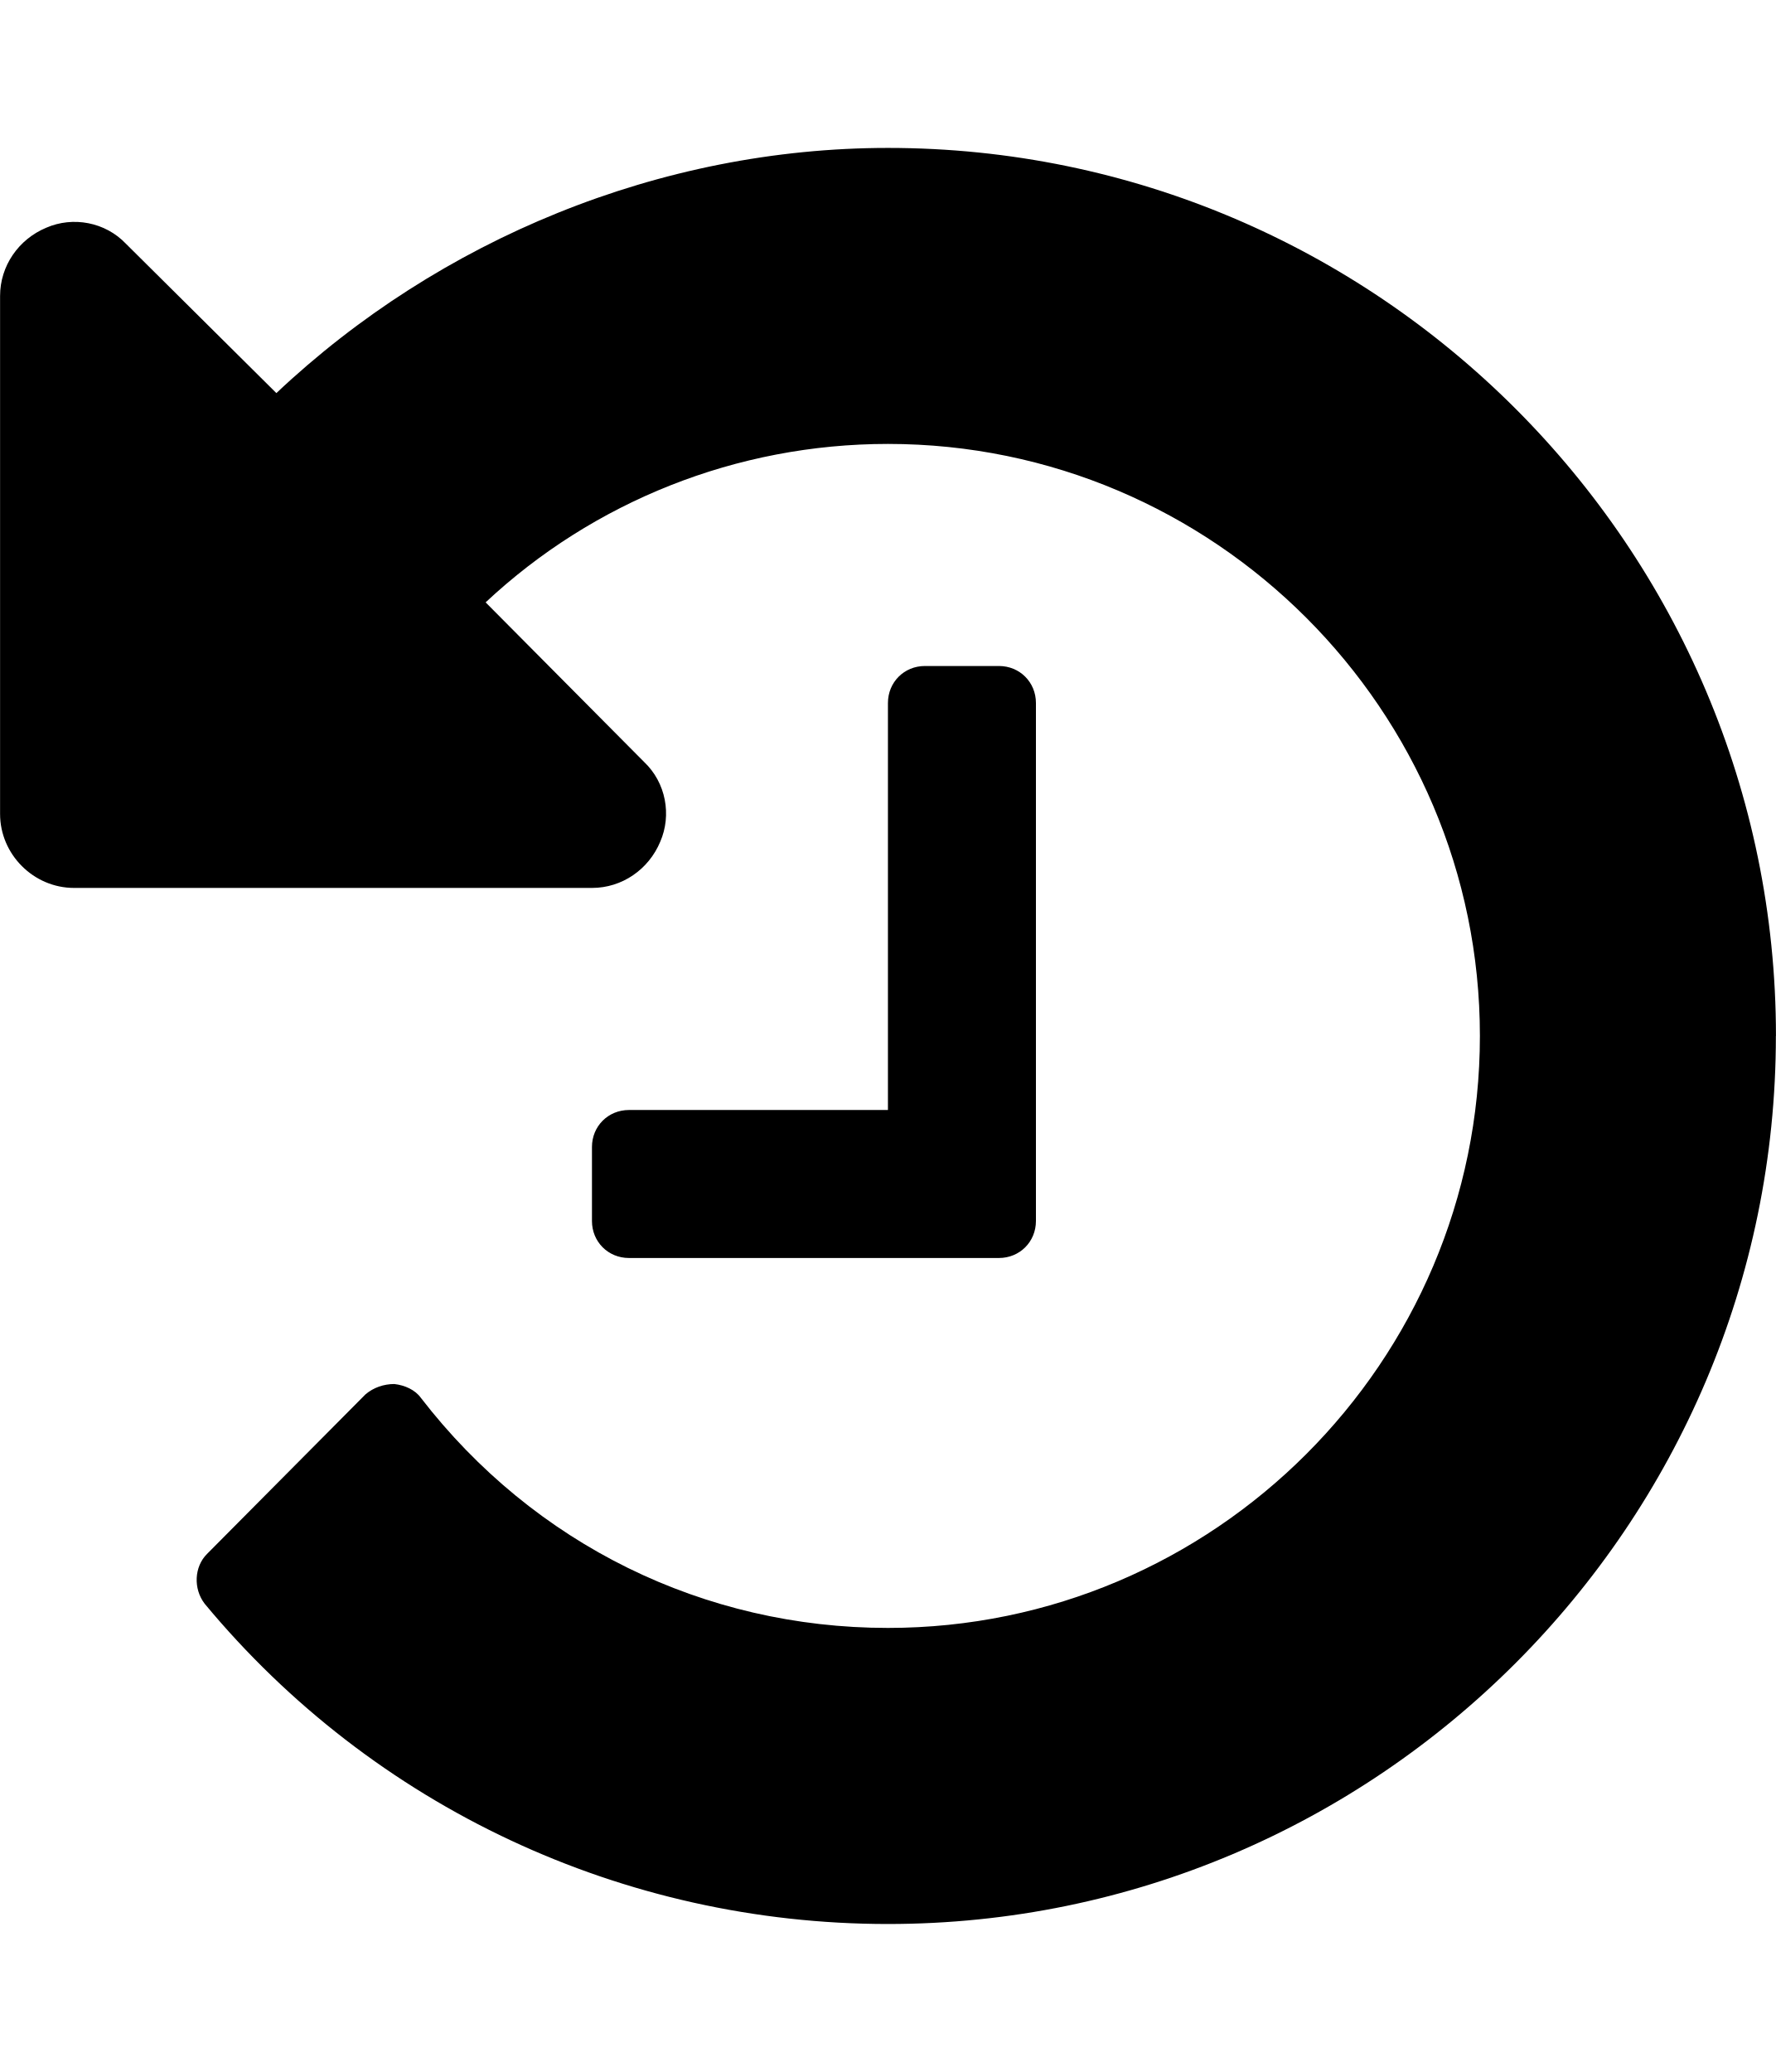
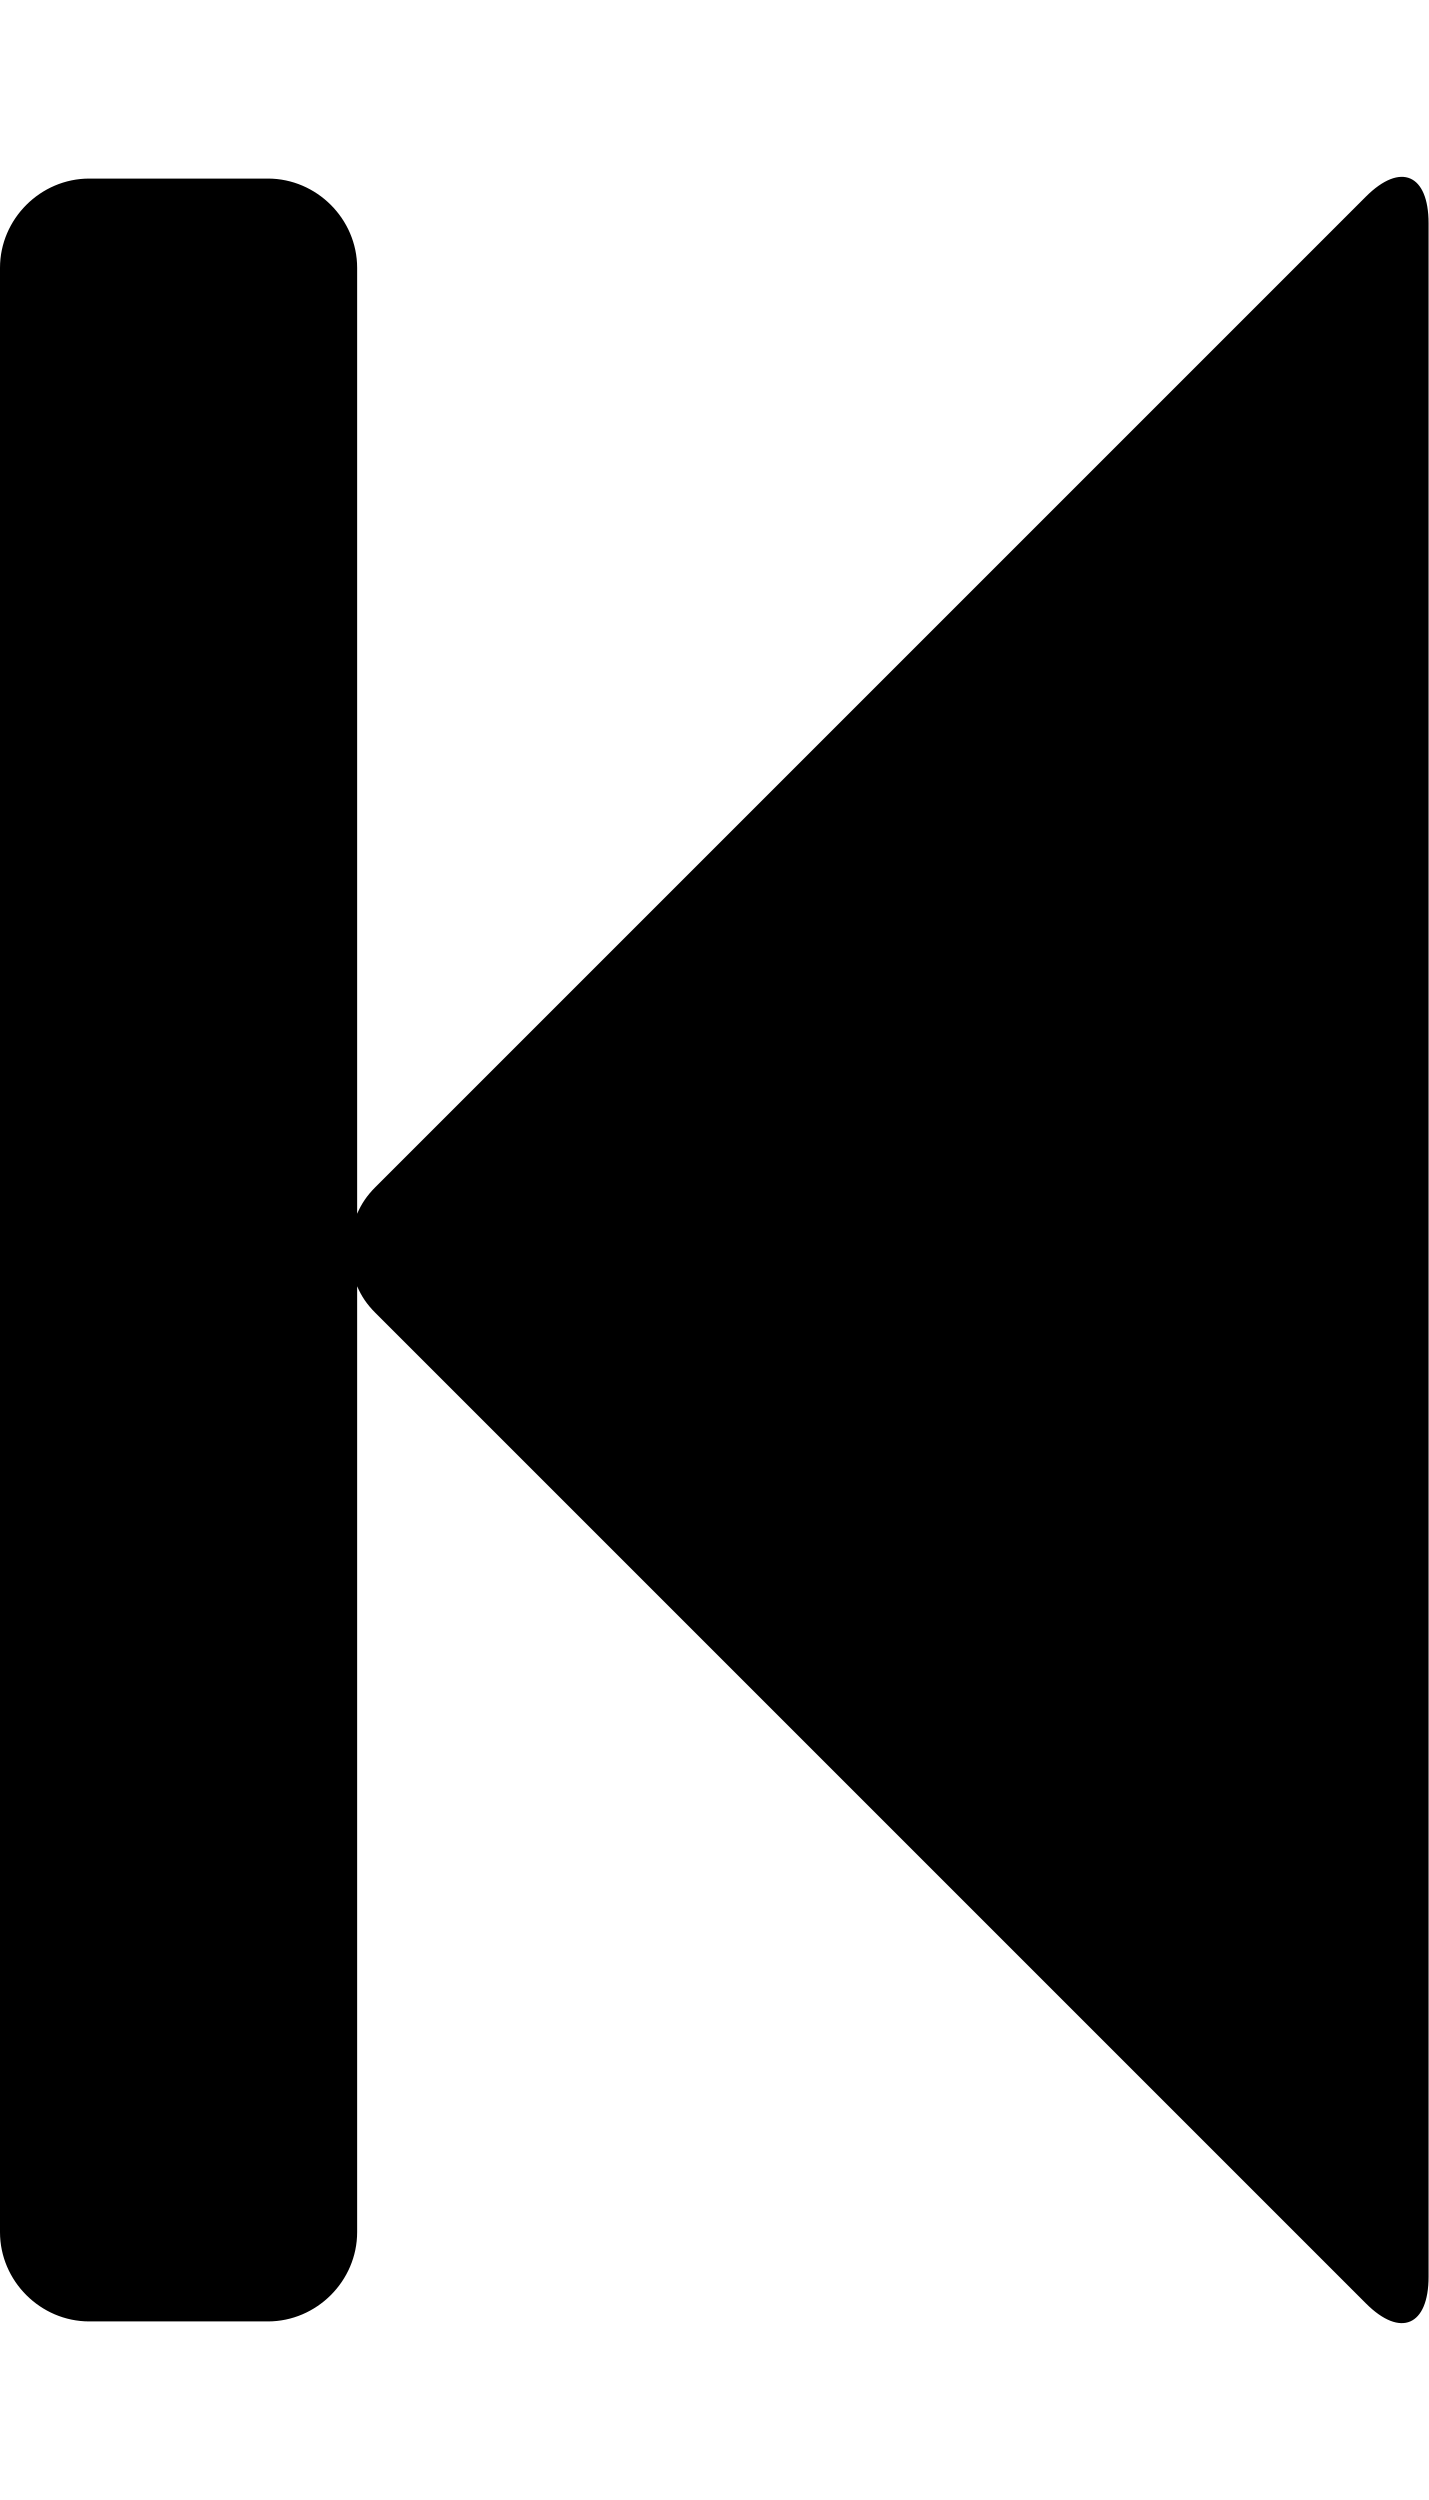
- <svg xmlns="http://www.w3.org/2000/svg" version="1.1" width="24" height="28" viewBox="0 0 24 28">
-   <path d="M24 14c0 6.609-5.391 12-12 12-3.578 0-6.953-1.578-9.234-4.328-0.156-0.203-0.141-0.5 0.031-0.672l2.141-2.156c0.109-0.094 0.25-0.141 0.391-0.141 0.141 0.016 0.281 0.078 0.359 0.187 1.531 1.984 3.828 3.109 6.312 3.109 4.406 0 8-3.594 8-8s-3.594-8-8-8c-2.047 0-3.984 0.781-5.437 2.141l2.141 2.156c0.297 0.281 0.375 0.719 0.219 1.078-0.156 0.375-0.516 0.625-0.922 0.625h-7c-0.547 0-1-0.453-1-1v-7c0-0.406 0.25-0.766 0.625-0.922 0.359-0.156 0.797-0.078 1.078 0.219l2.031 2.016c2.203-2.078 5.187-3.313 8.266-3.313 6.609 0 12 5.391 12 12zM14 9.5v7c0 0.281-0.219 0.5-0.5 0.5h-5c-0.281 0-0.5-0.219-0.5-0.5v-1c0-0.281 0.219-0.5 0.5-0.5h3.5v-5.5c0-0.281 0.219-0.5 0.5-0.5h1c0.281 0 0.5 0.219 0.5 0.5z" />
+ <svg xmlns="http://www.w3.org/2000/svg" version="1.1" width="16" height="28" viewBox="0 0 16 28">
+   <path d="M15.297 2.203c0.391-0.391 0.703-0.25 0.703 0.297v23c0 0.547-0.313 0.688-0.703 0.297l-11.094-11.094c-0.094-0.094-0.156-0.187-0.203-0.297v10.594c0 0.547-0.453 1-1 1h-2c-0.547 0-1-0.453-1-1v-22c0-0.547 0.453-1 1-1h2c0.547 0 1 0.453 1 1v10.594c0.047-0.109 0.109-0.203 0.203-0.297z" />
</svg>
